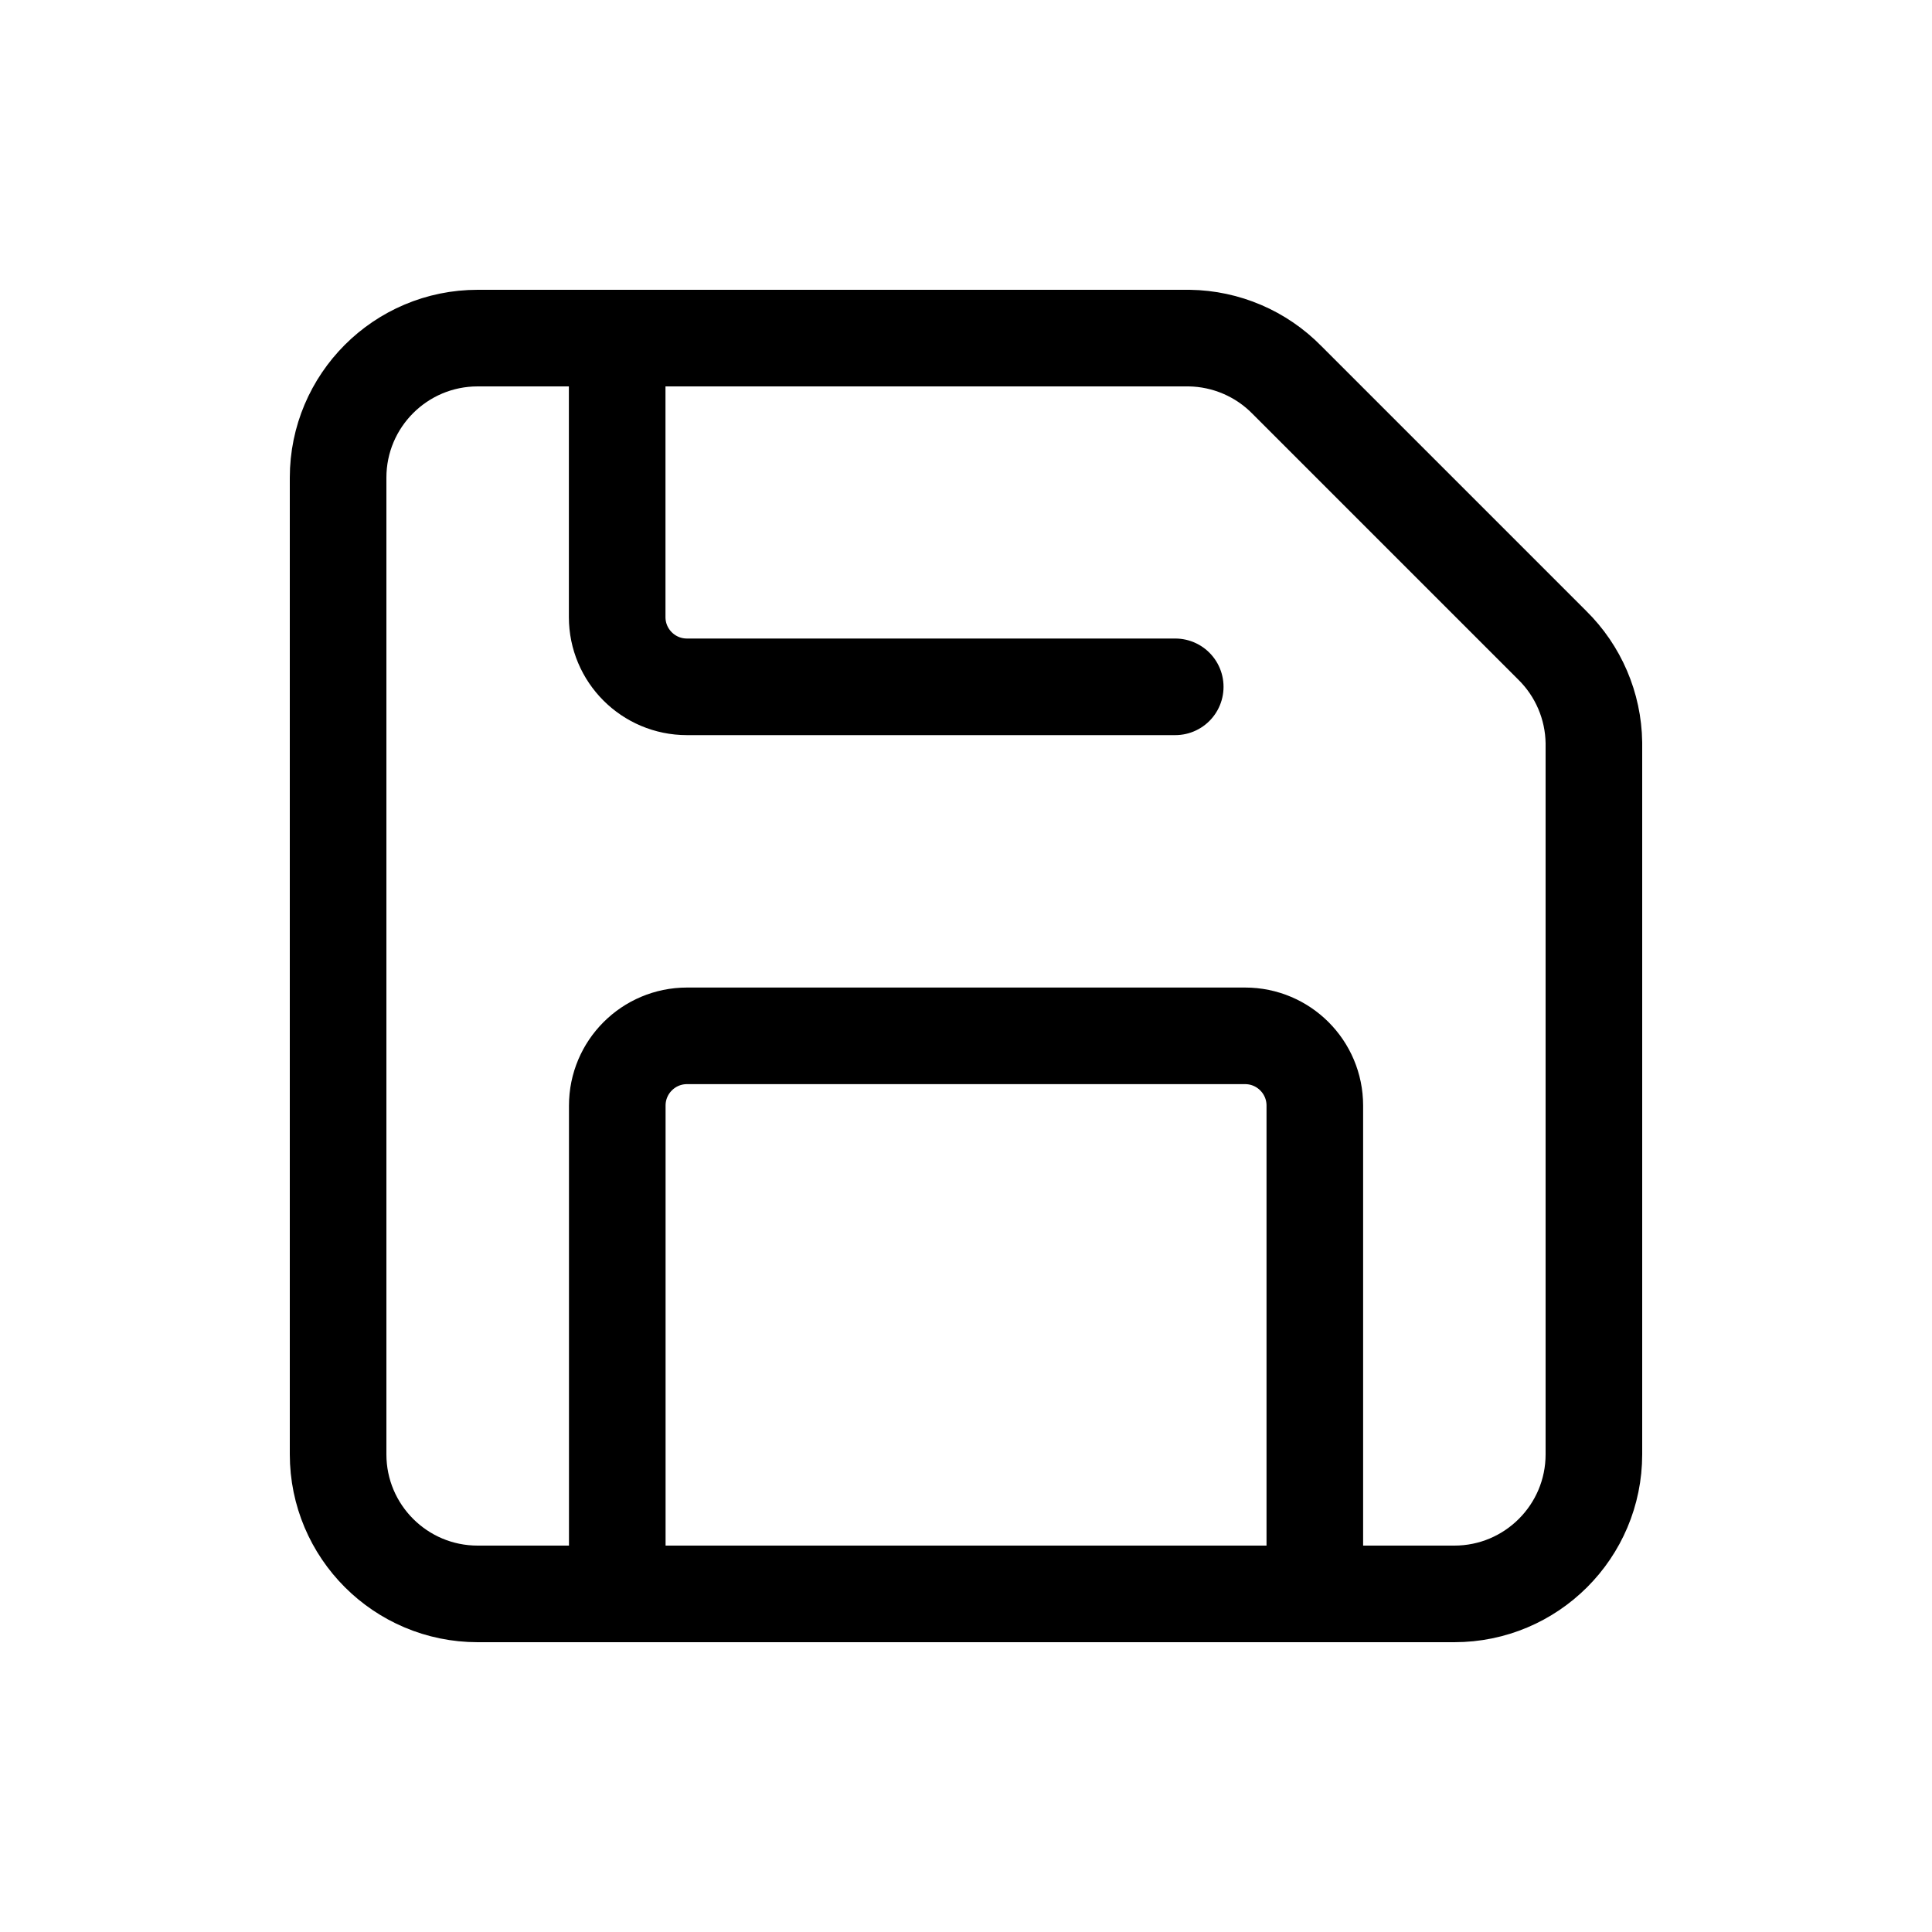
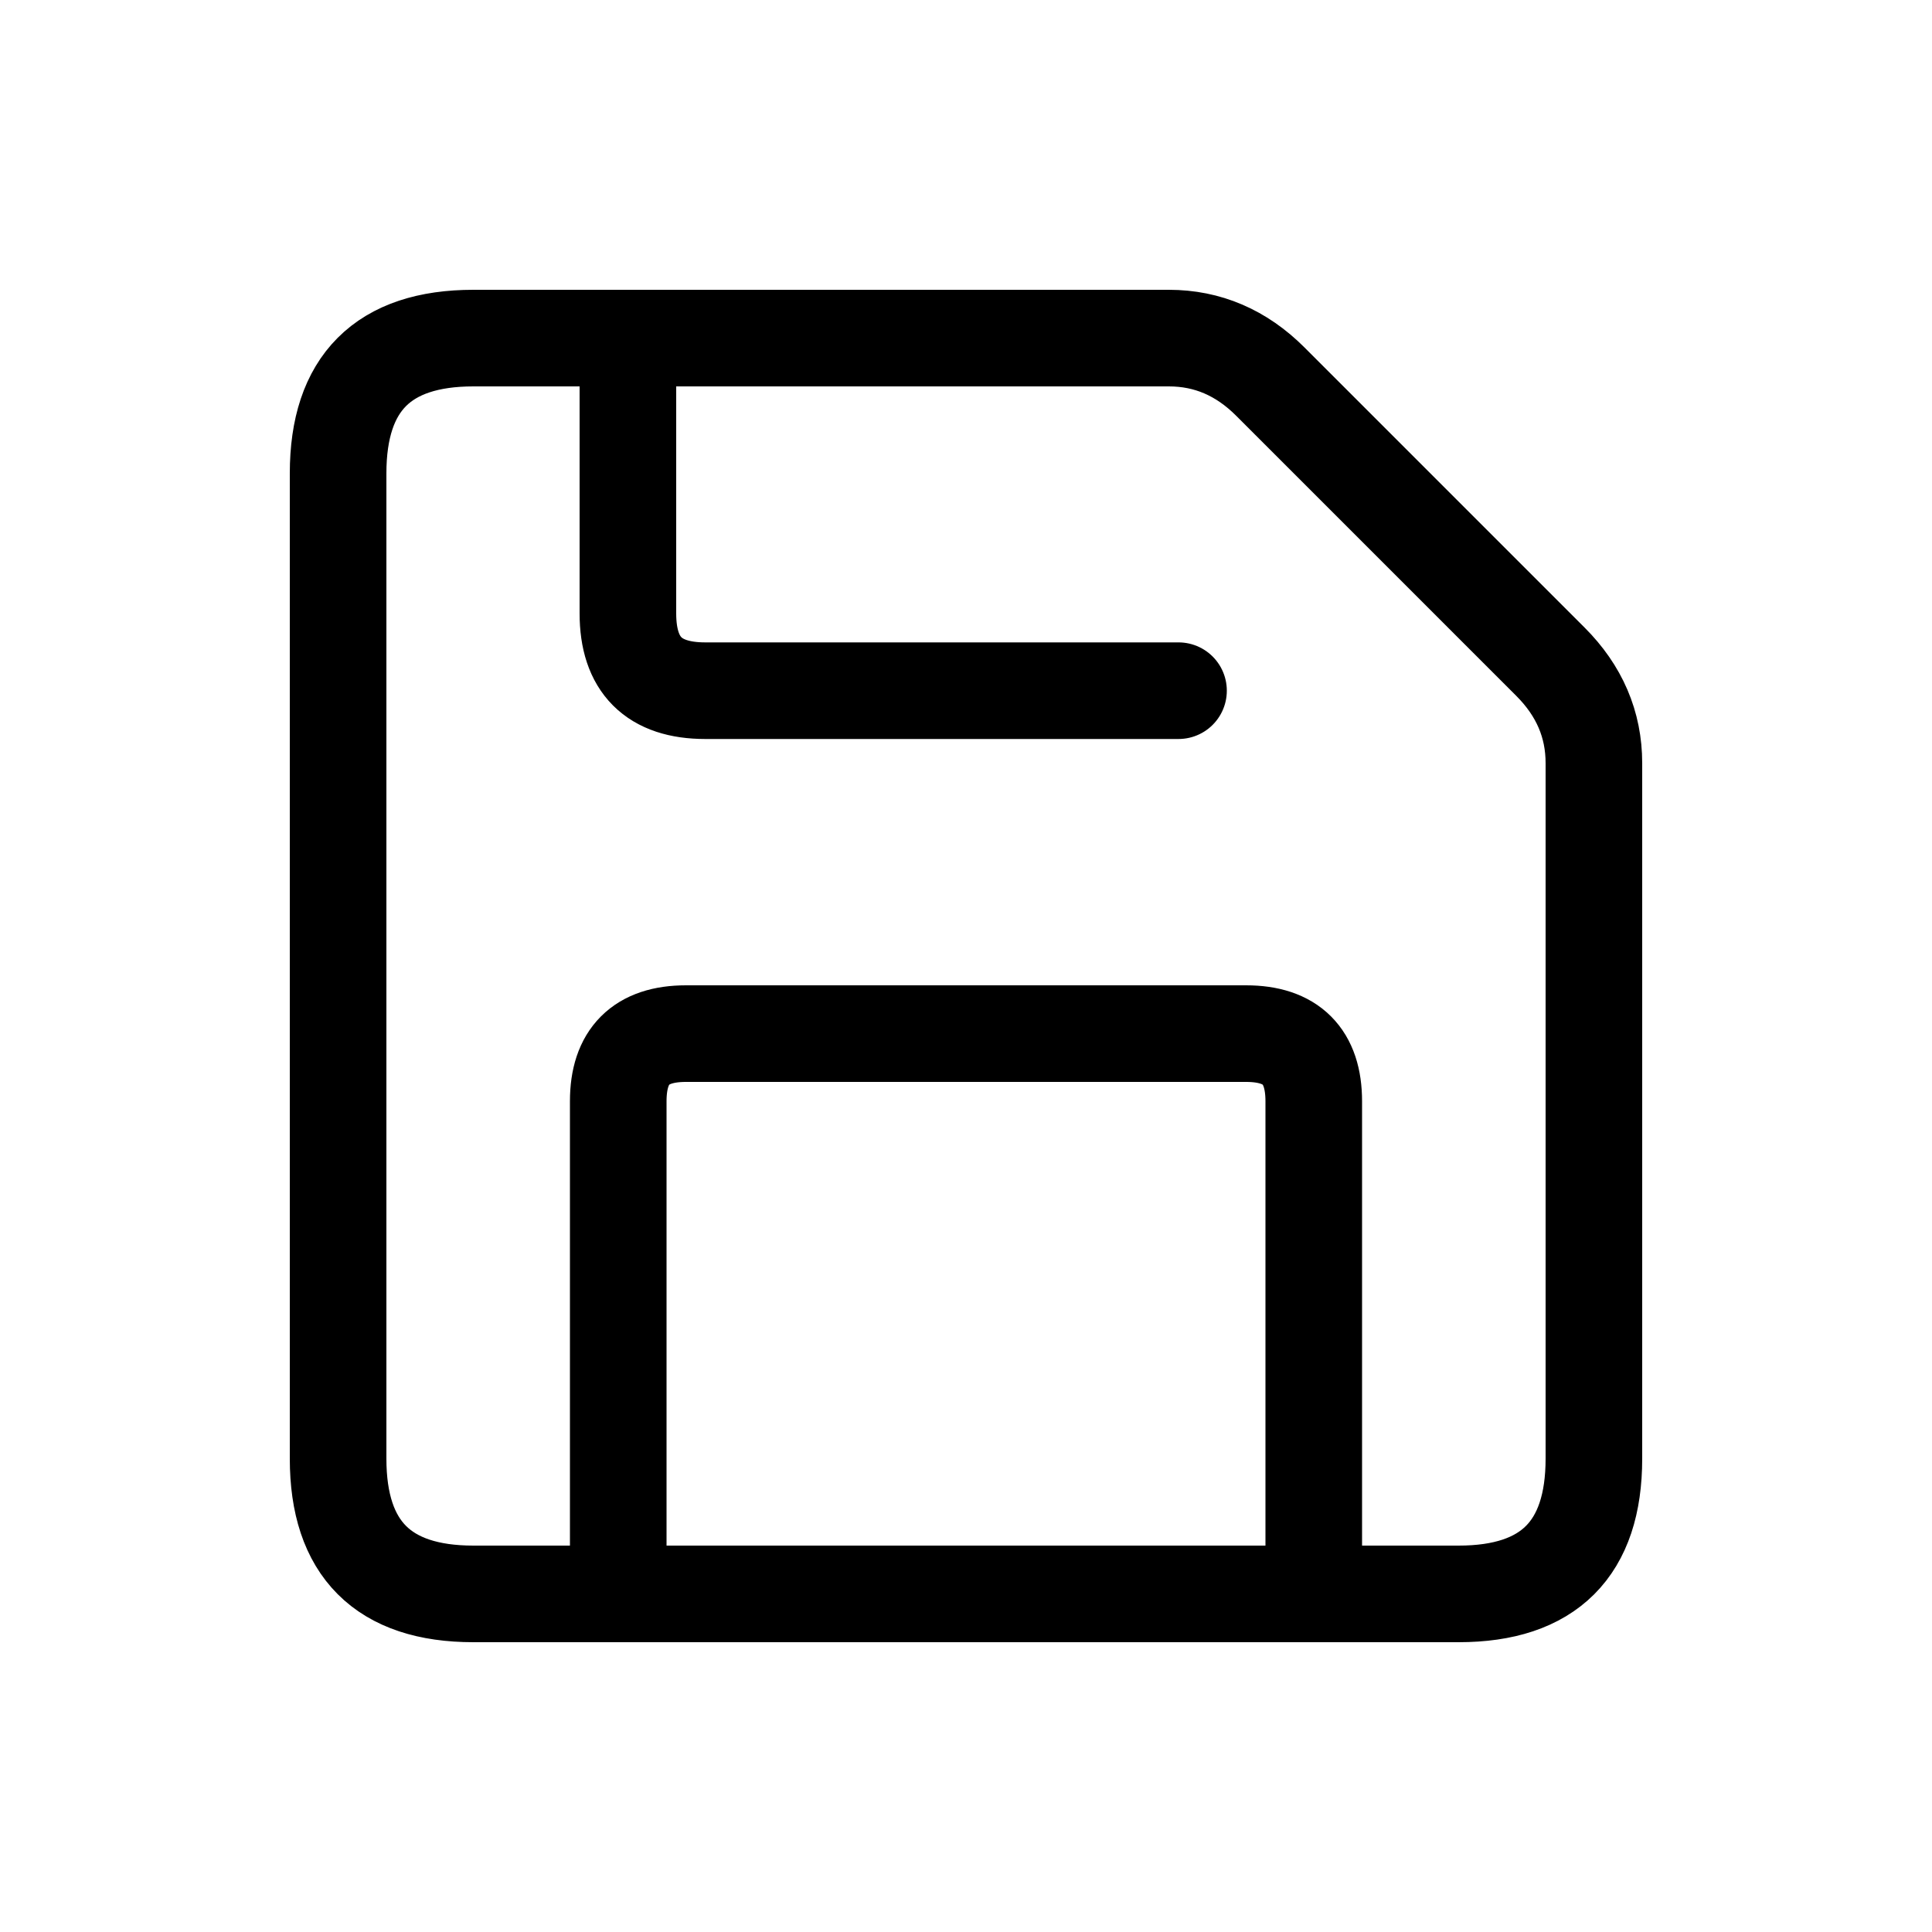
- <svg xmlns="http://www.w3.org/2000/svg" width="20" height="20" viewBox="0 0 20 20" fill="none" stroke="currentColor" stroke-width="1" stroke-linecap="round" stroke-linejoin="round" class="lucide lucide-save-icon lucide-save">
-   <path d="M 12.311 3.5 a 1.445 1.445 0 0 1 1.011 0.433 l 2.745 2.745 a 1.445 1.445 0 0 1 0.433 1.011 V 15.055 a 1.445 1.445 0 0 1 -1.445 1.445 H 4.945 a 1.445 1.445 0 0 1 -1.445 -1.445 V 4.945 a 1.445 1.445 0 0 1 1.445 -1.445 z" />
-   <path d="M 13.611 16.5 v -5.055 a 0.722 0.722 0 0 0 -0.722 -0.722 H 7.112 a 0.722 0.722 0 0 0 -0.722 0.722 v 5.055" />
-   <path d="M 6.389 3.5 v 2.888 a 0.722 0.722 0 0 0 0.722 0.722 h 5.055" />
+ <svg xmlns="http://www.w3.org/2000/svg" width="20" height="20" viewBox="0 0 20 20" fill="none" stroke="currentColor" stroke-width="1" stroke-linecap="round" stroke-linejoin="round">
+   <path d="M4.9 3.5H12.1Q12.7 3.5 13.15 3.95L16.05 6.85Q16.5 7.3 16.5 7.9V15.1Q16.5 16.5 15.1 16.5H4.9Q3.5 16.5 3.5 15.1V4.9Q3.5 3.5 4.9 3.5Z M6.4 16.5V11.4Q6.4 10.7 7.1 10.7H12.9Q13.6 10.7 13.6 11.4V16.5 M6.5 3.5V6.35Q6.5 7.15 7.3 7.15H12.2" />
</svg>
